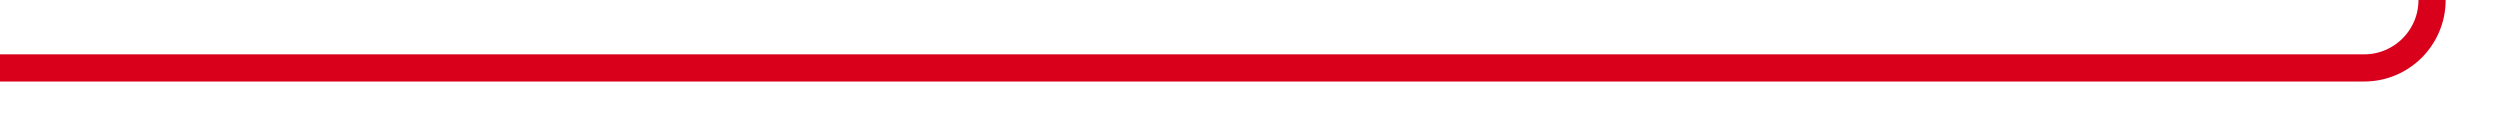
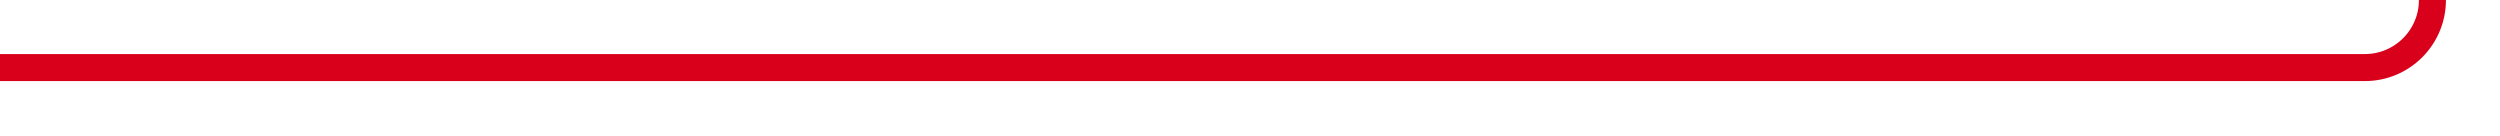
- <svg xmlns="http://www.w3.org/2000/svg" version="1.1" width="184px" height="10px" preserveAspectRatio="xMinYMid meet" viewBox="1074 8257  184 8">
-   <path d="M 1074 8261  L 1248 8261  A 5 5 0 0 0 1253 8256 L 1253 7866  A 5 5 0 0 1 1258 7861 L 1436 7861  " stroke-width="2" stroke="#d9001b" fill="none" />
-   <path d="M 1435 7868.6  L 1442 7861  L 1435 7853.4  L 1435 7868.6  Z " fill-rule="nonzero" fill="#d9001b" stroke="none" />
+ <svg xmlns="http://www.w3.org/2000/svg" version="1.1" width="185px" height="10px" preserveAspectRatio="xMinYMid meet" viewBox="242 7846  185 8">
+   <path d="M 242 7850  L 417 7850  A 5 5 0 0 0 422 7845 L 422 7825  A 5 5 0 0 1 427 7820 L 825 7820  " stroke-width="2" stroke="#d9001b" fill="none" />
+   <path d="M 824 7827.6  L 831 7820  L 824 7812.4  L 824 7827.6  Z " fill-rule="nonzero" fill="#d9001b" stroke="none" />
</svg>
